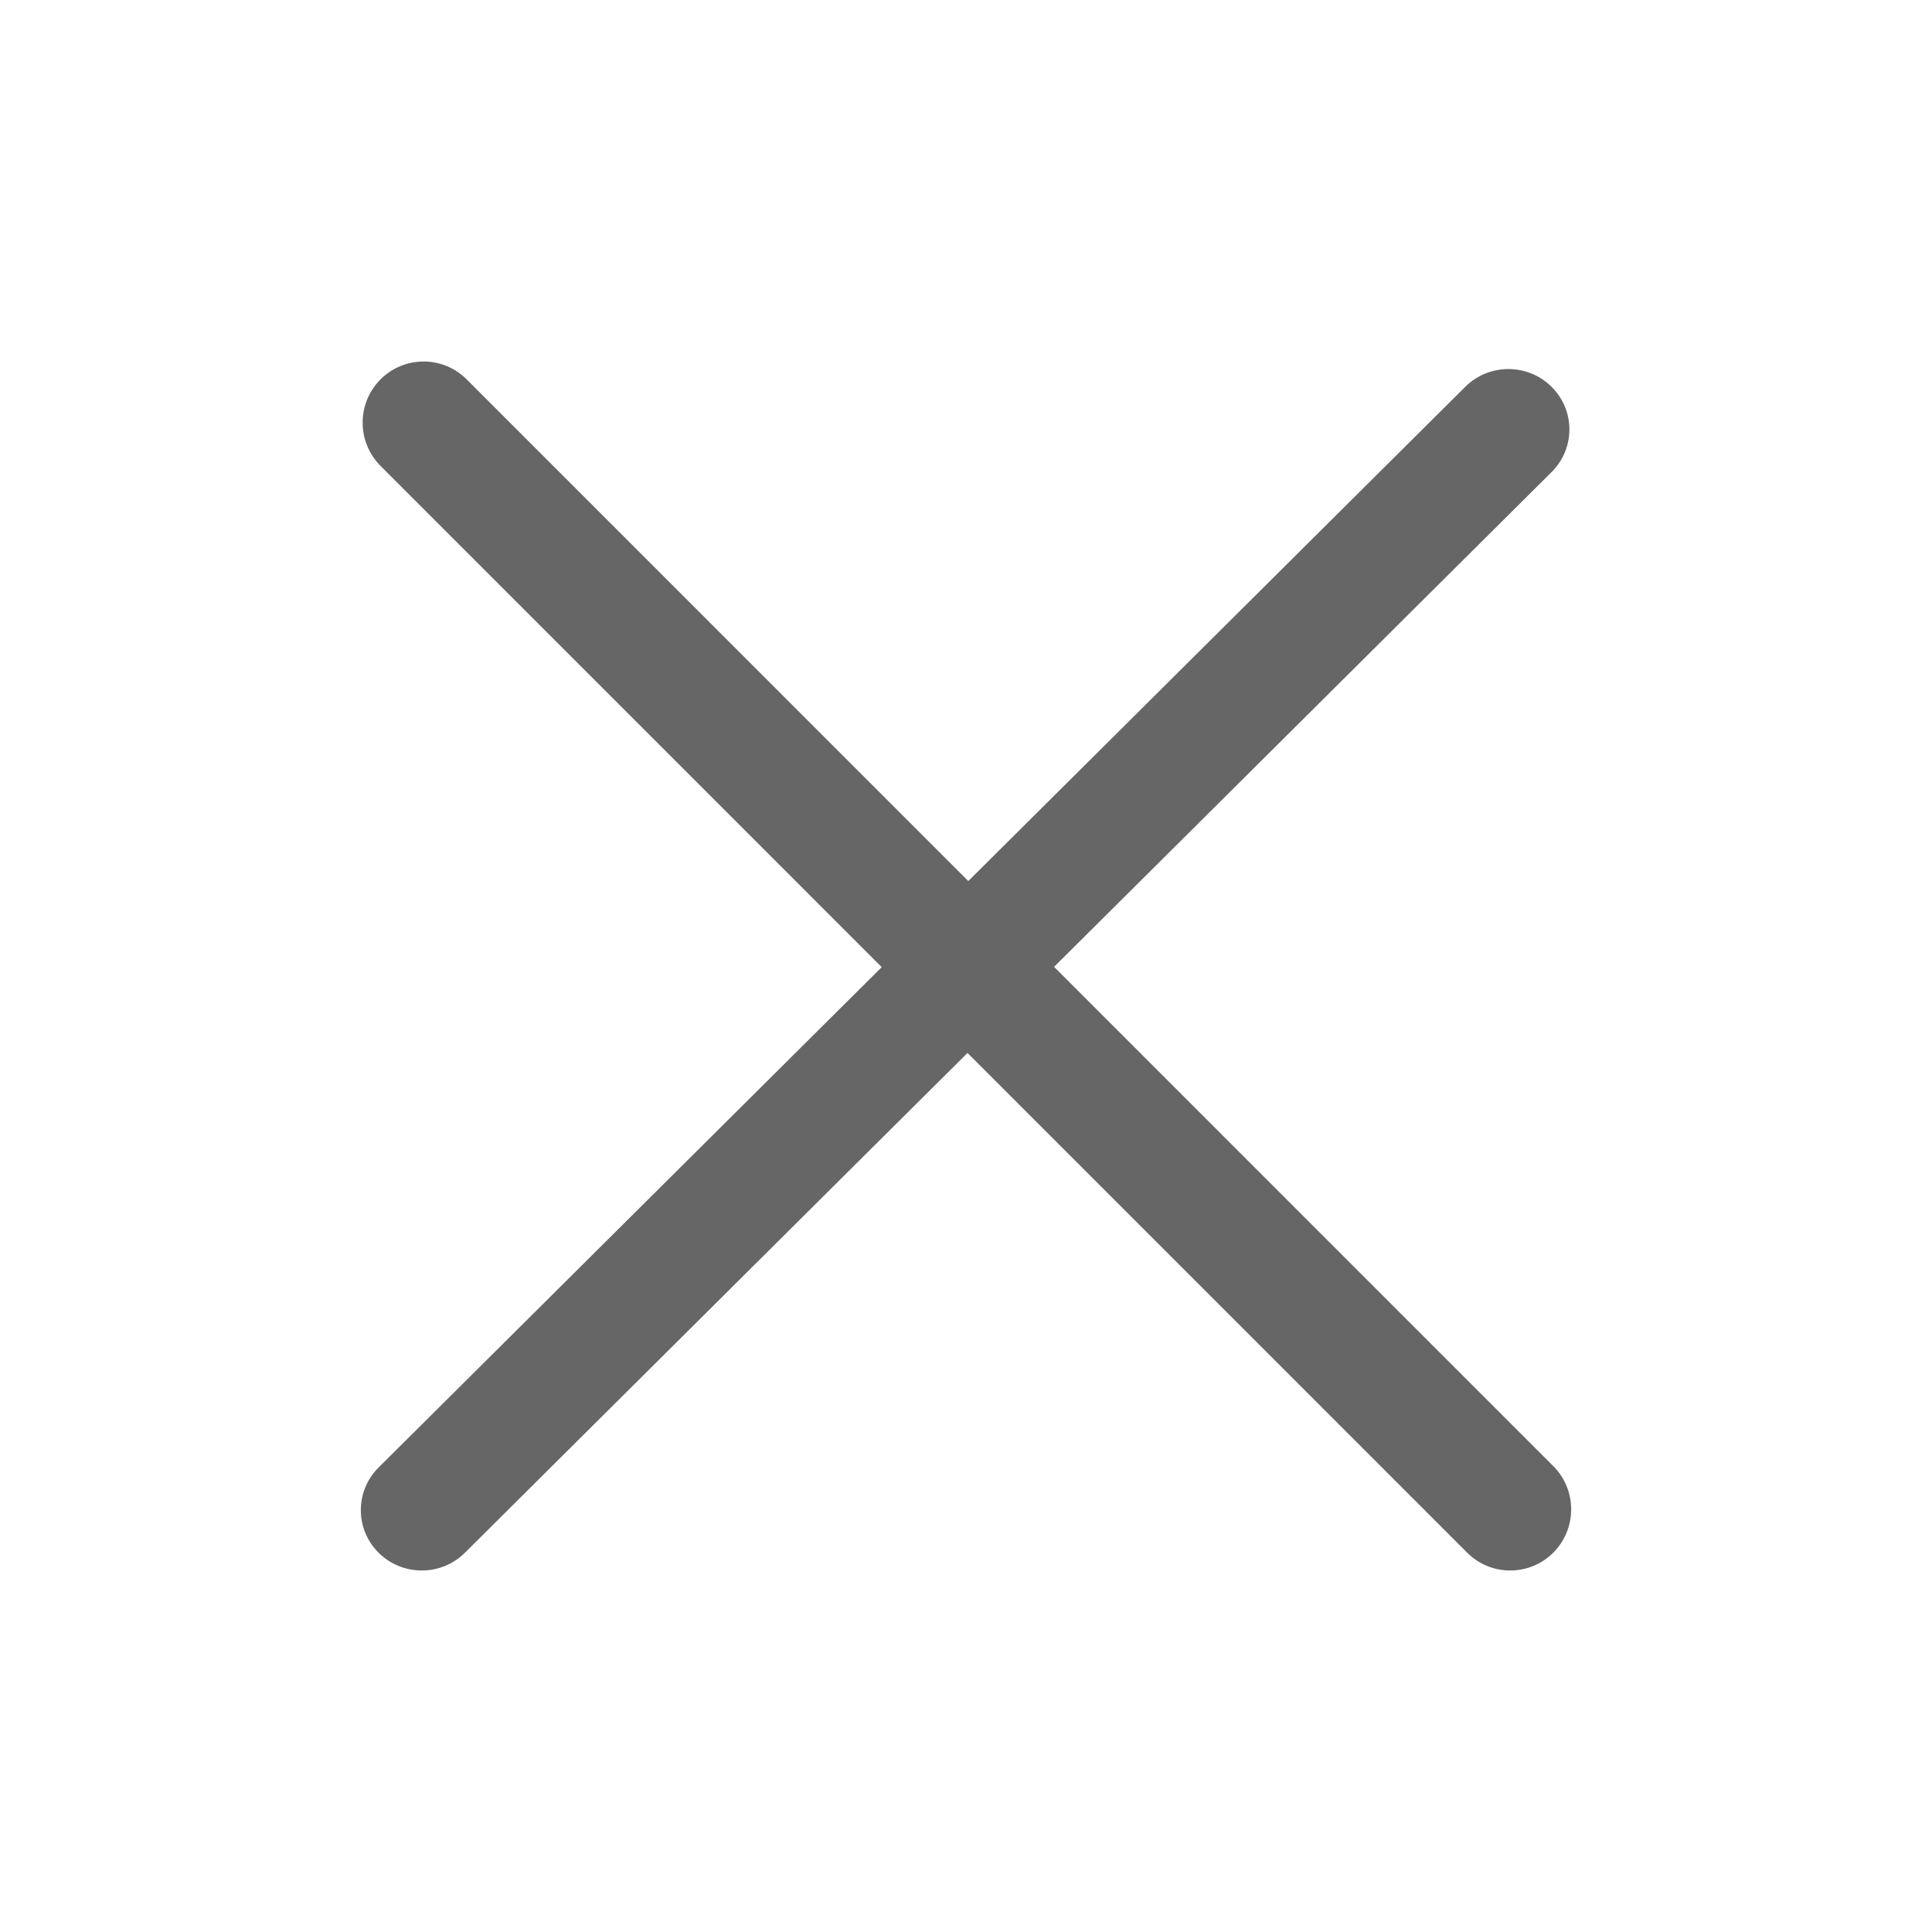
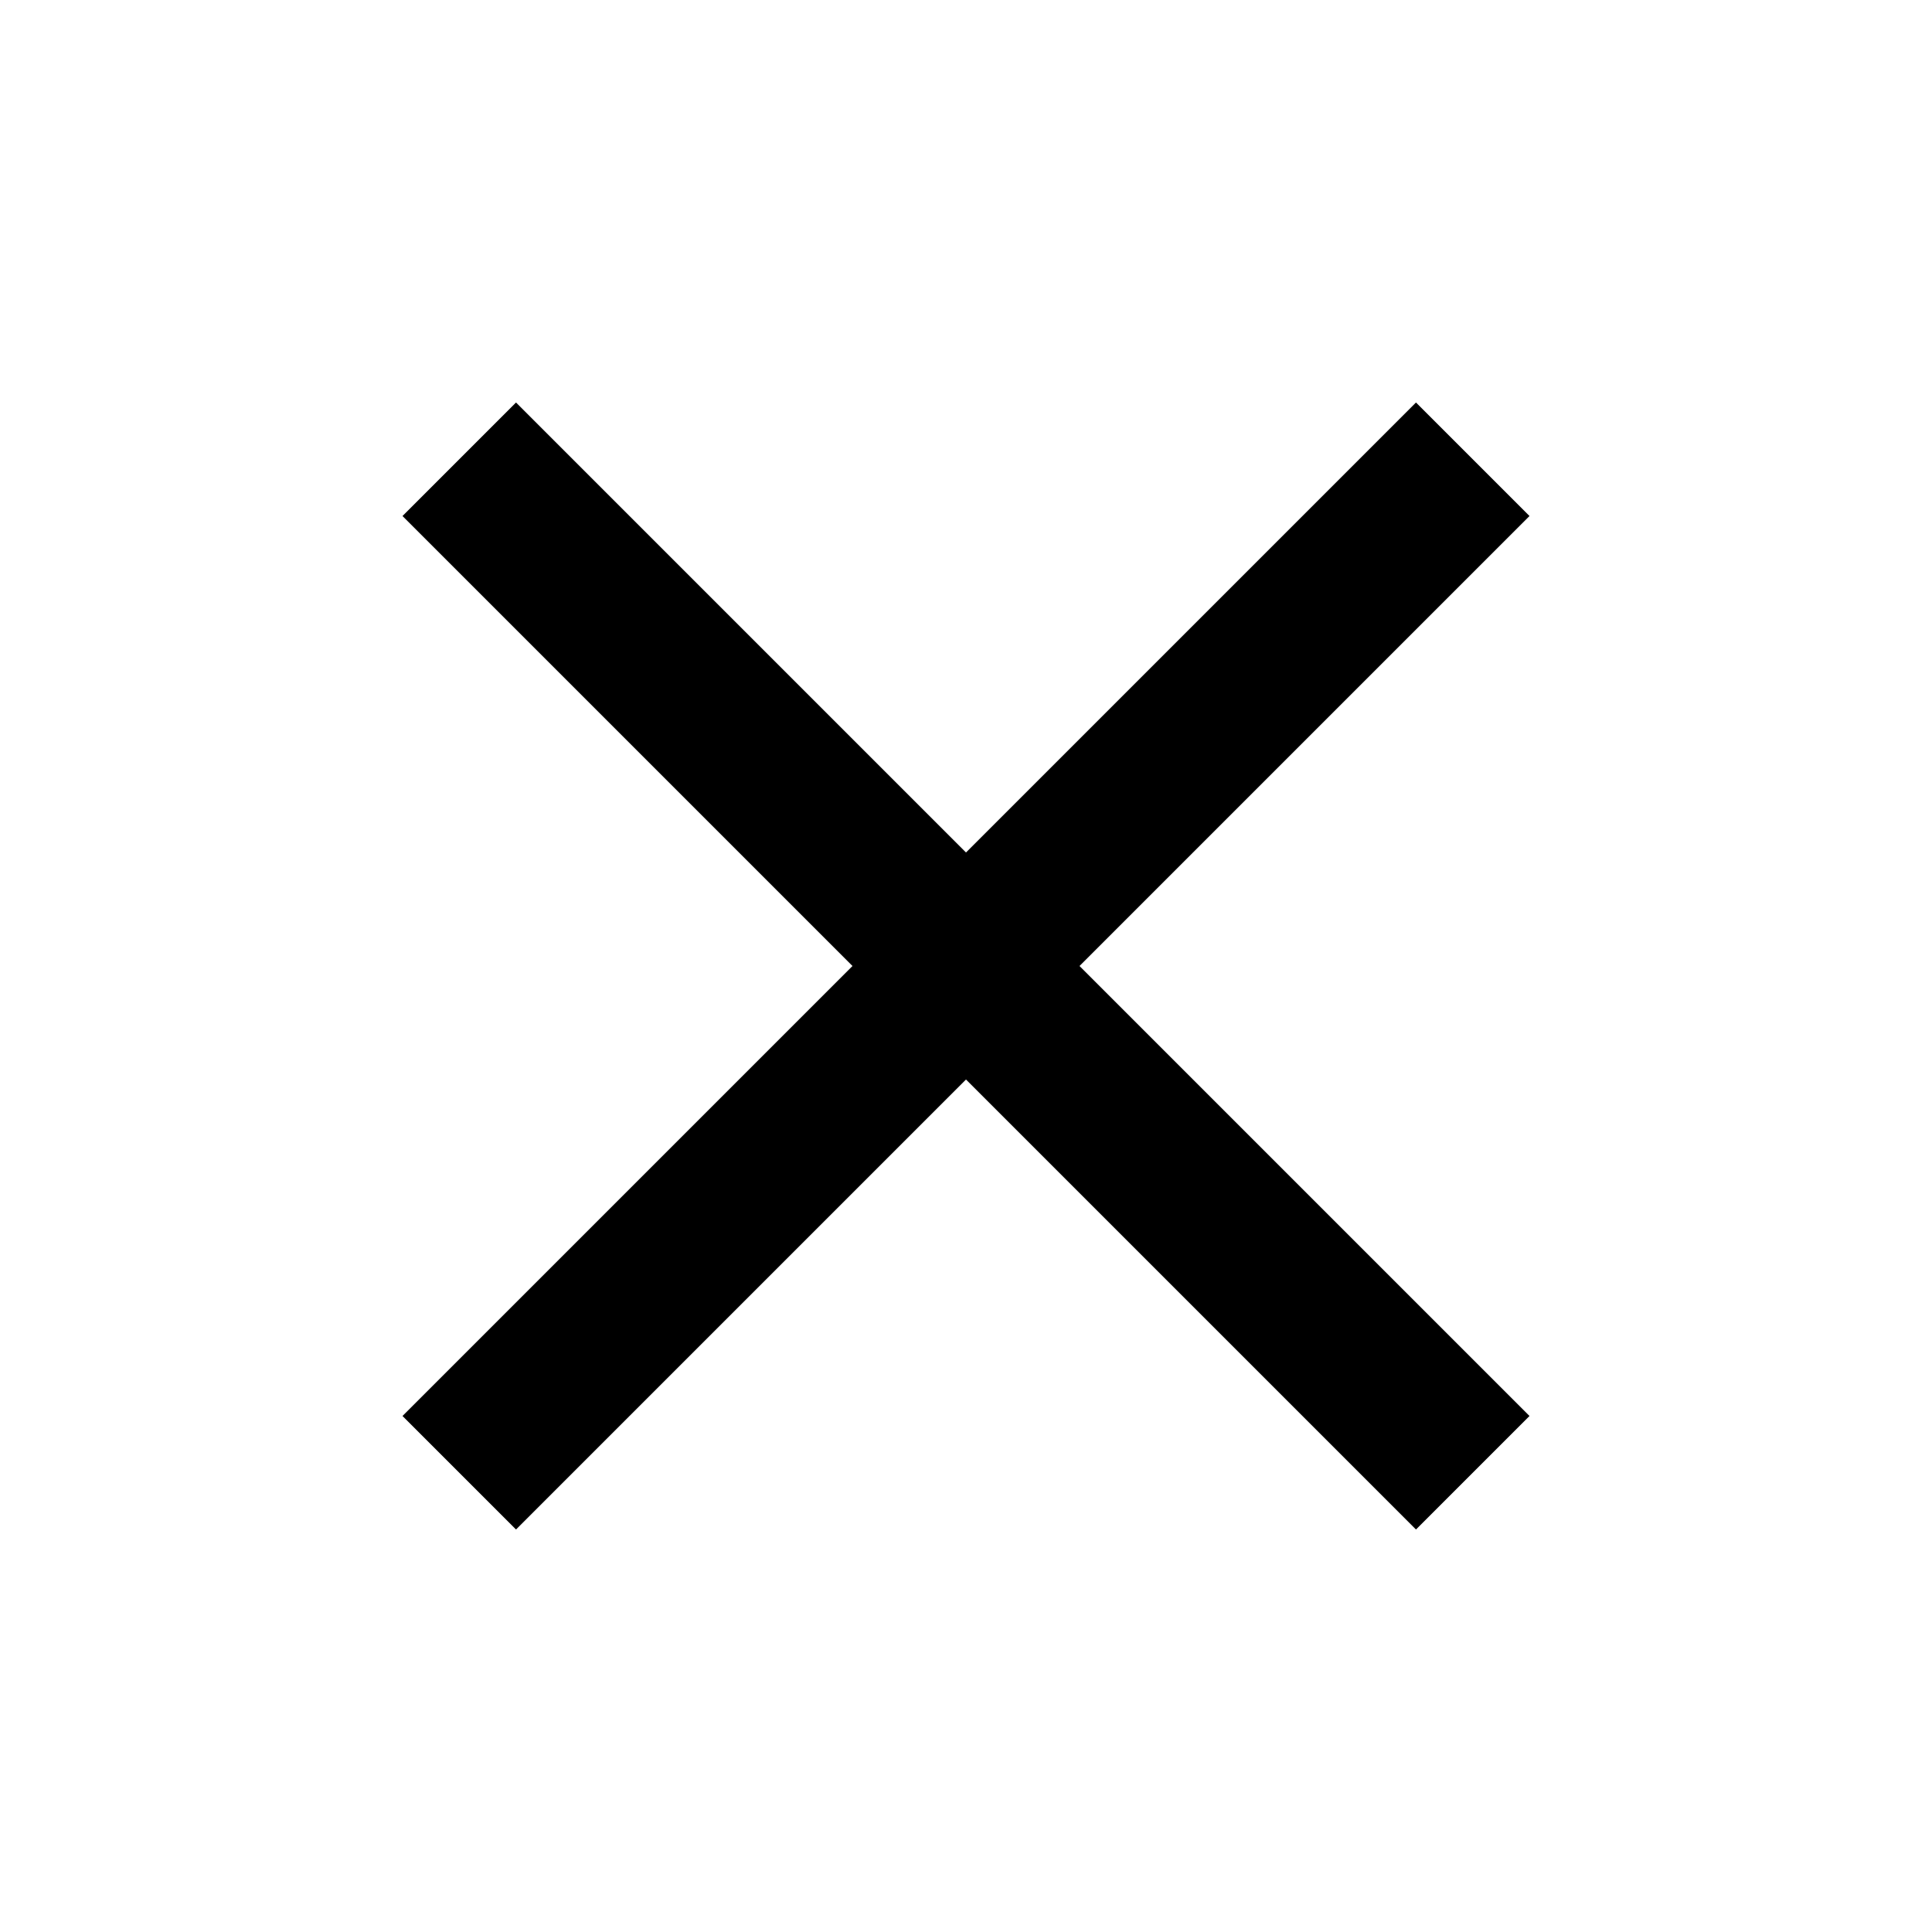
- <svg xmlns="http://www.w3.org/2000/svg" enable-background="new 0 0 32 32" height="32px" id="Слой_1" version="1.1" viewBox="0 0 32 32" width="32px" xml:space="preserve">
-   <path d="M17.459,16.014l8.239-8.194c0.395-0.391,0.395-1.024,0-1.414c-0.394-0.391-1.034-0.391-1.428,0  l-8.232,8.187L7.73,6.284c-0.394-0.395-1.034-0.395-1.428,0c-0.394,0.396-0.394,1.037,0,1.432l8.302,8.303l-8.332,8.286  c-0.394,0.391-0.394,1.024,0,1.414c0.394,0.391,1.034,0.391,1.428,0l8.325-8.279l8.275,8.276c0.394,0.395,1.034,0.395,1.428,0  c0.394-0.396,0.394-1.037,0-1.432L17.459,16.014z" fill="#666" id="Close" />
-   <g />
-   <g />
-   <g />
-   <g />
-   <g />
-   <g />
+ <svg xmlns="http://www.w3.org/2000/svg" fill="#000000" height="36" viewBox="0 0 24 24" width="36">
+   <path d="M19 6.41L17.59 5 12 10.59 6.41 5 5 6.41 10.59 12 5 17.59 6.41 19 12 13.41 17.59 19 19 17.59 13.41 12z" />
+   <path d="M0 0h24v24H0z" fill="none" />
</svg>
